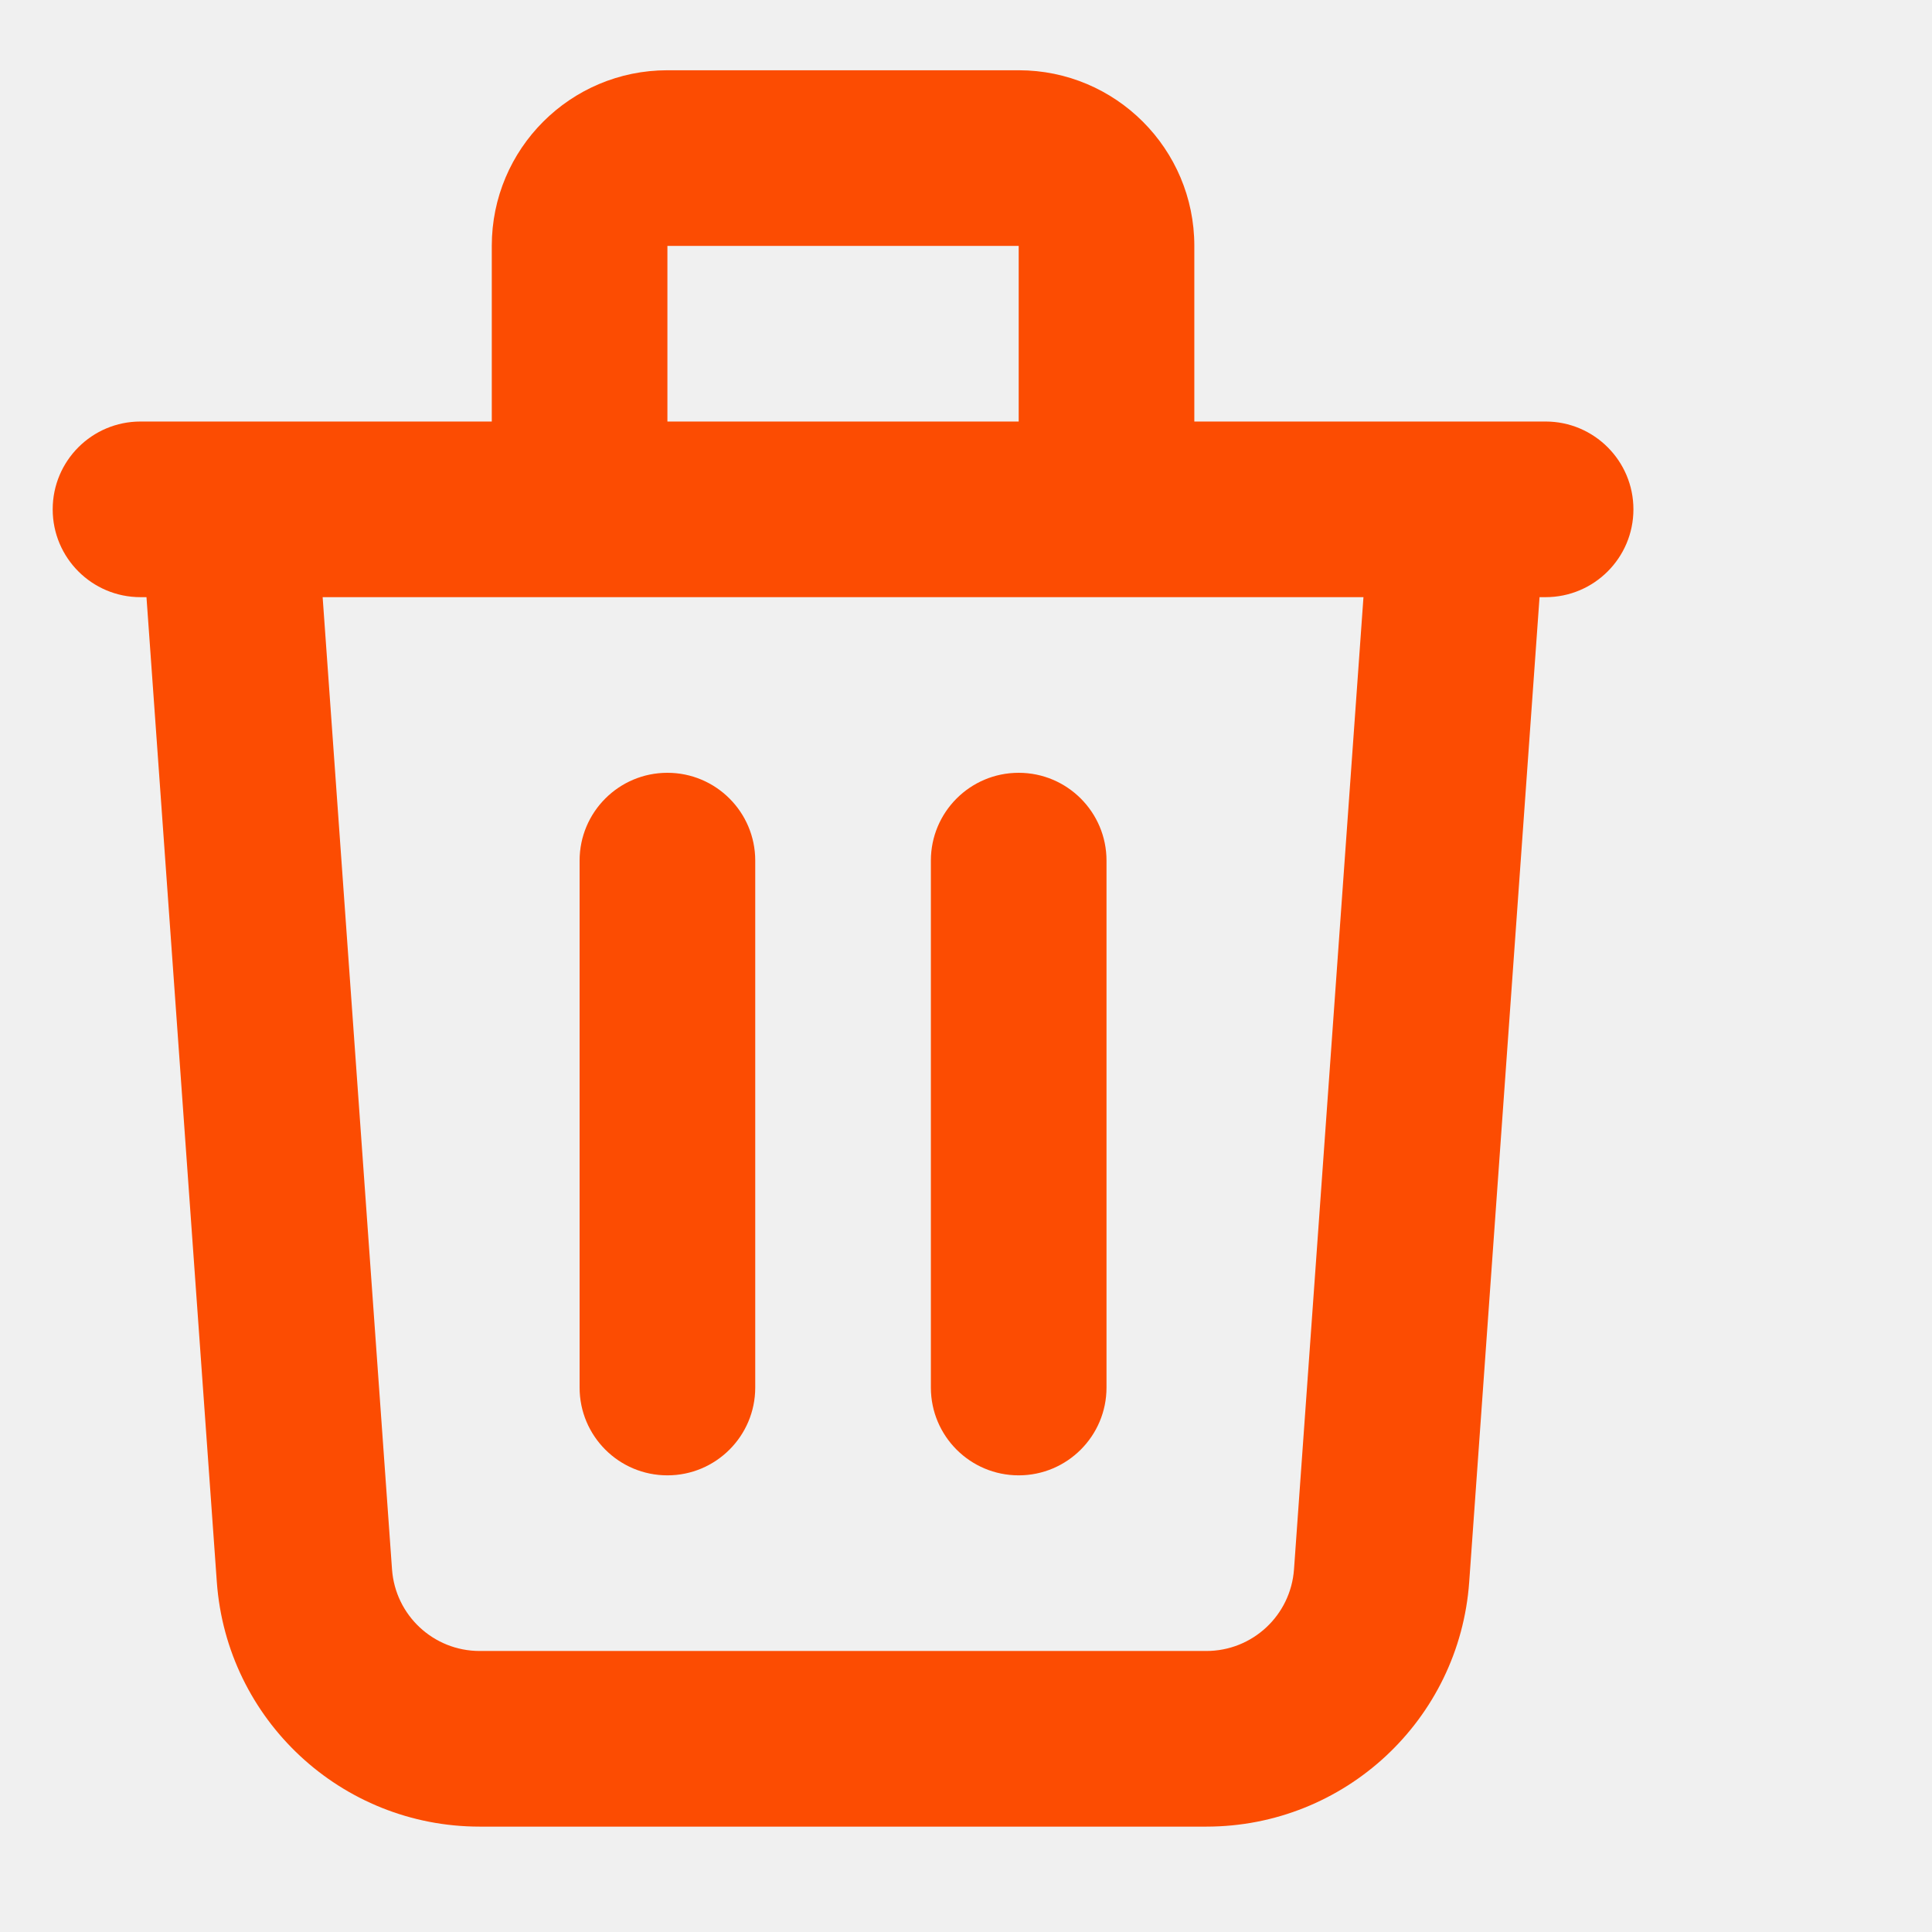
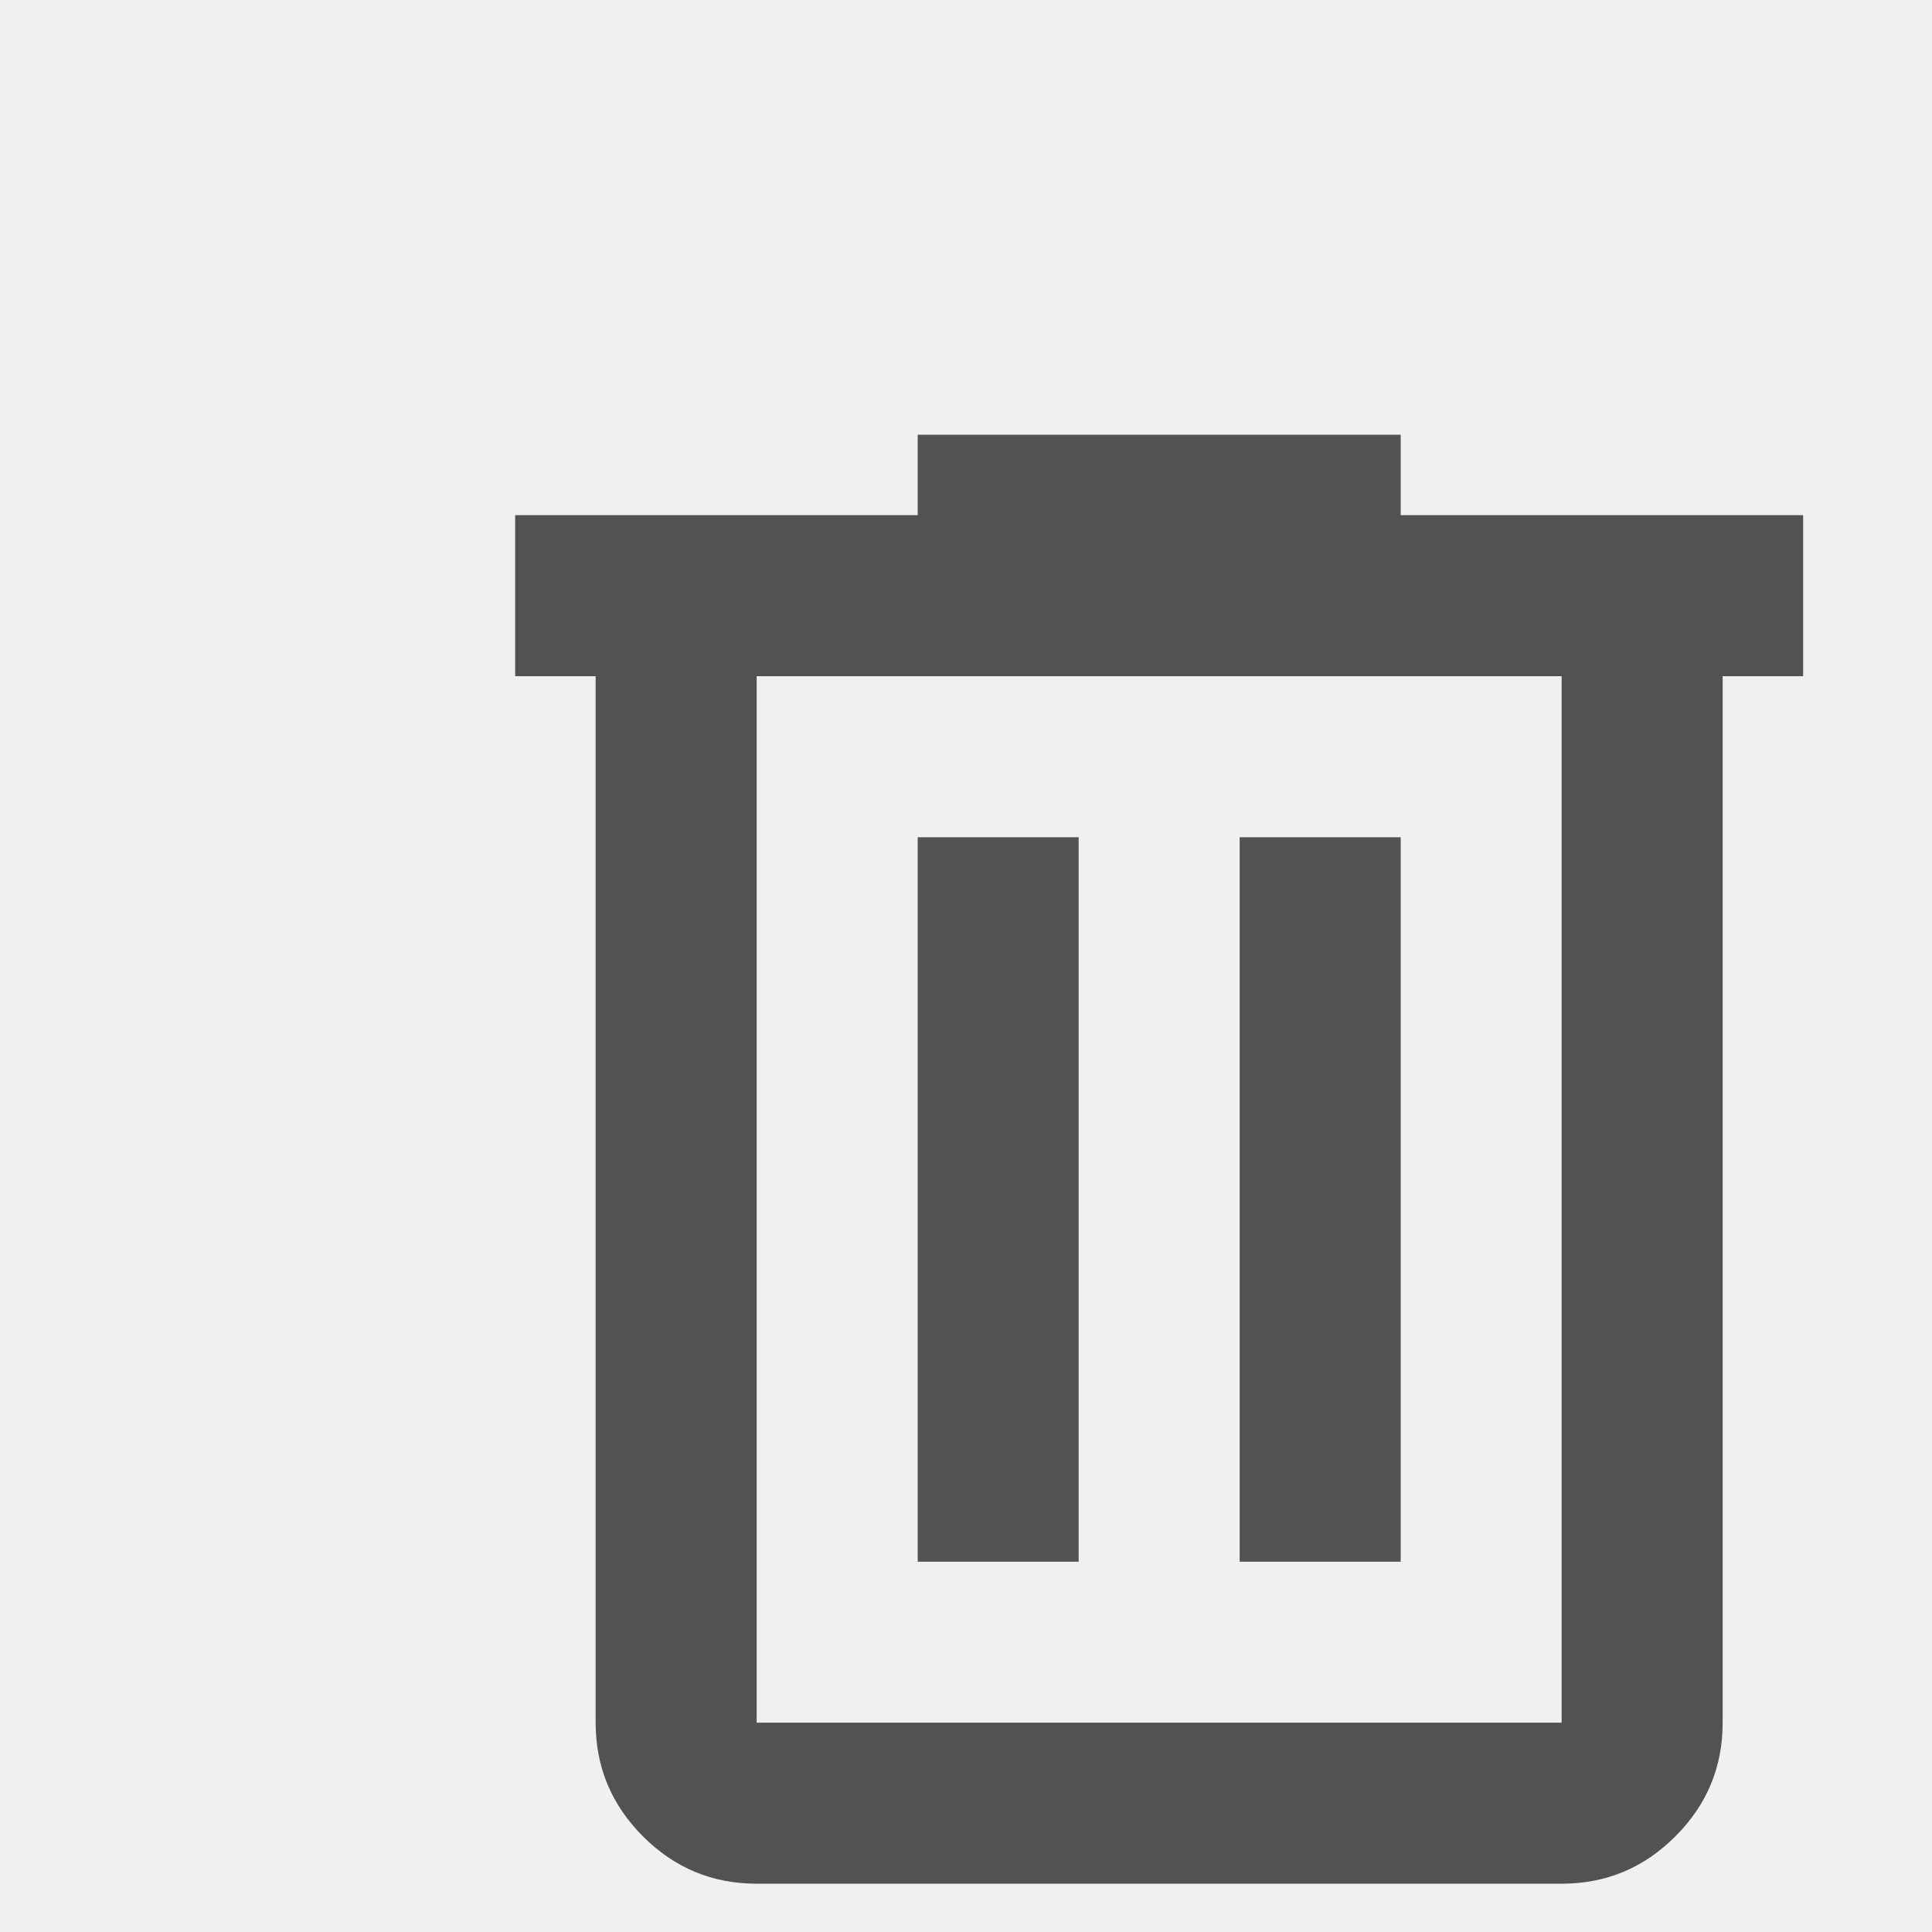
- <svg xmlns="http://www.w3.org/2000/svg" width="22" height="22" viewBox="0 0 22 22" fill="none">
-   <path fill-rule="evenodd" clip-rule="evenodd" d="M5.6 2.8C5.6 1.695 6.495 0.8 7.6 0.8H11.6C12.704 0.8 13.6 1.695 13.6 2.8V4.8H16.589C16.596 4.8 16.602 4.8 16.608 4.8H17.6C18.152 4.8 18.6 5.248 18.6 5.8C18.6 6.352 18.152 6.8 17.6 6.8H17.531L16.73 18.014C16.618 19.584 15.311 20.8 13.737 20.8H5.462C3.888 20.8 2.582 19.584 2.469 18.014L1.668 6.8H1.6C1.047 6.8 0.6 6.352 0.6 5.8C0.6 5.248 1.047 4.8 1.6 4.8H2.591C2.598 4.8 2.604 4.8 2.61 4.8H5.6V2.8ZM3.674 6.8L4.464 17.871C4.502 18.395 4.937 18.8 5.462 18.8H13.737C14.262 18.8 14.697 18.395 14.735 17.871L15.526 6.8H3.674ZM11.6 4.8H7.6V2.8H11.6V4.8ZM7.6 8.8C8.152 8.8 8.6 9.248 8.6 9.8V15.8C8.6 16.352 8.152 16.8 7.6 16.8C7.047 16.8 6.6 16.352 6.6 15.8V9.8C6.6 9.248 7.047 8.8 7.6 8.8ZM11.6 8.8C12.152 8.8 12.6 9.248 12.6 9.8V15.8C12.6 16.352 12.152 16.8 11.6 16.8C11.047 16.8 10.6 16.352 10.6 15.8V9.8C10.6 9.248 11.047 8.8 11.6 8.8Z" fill="#FC4C02" />
+ <svg xmlns="http://www.w3.org/2000/svg" width="20" height="20" viewBox="0 0 20 20" fill="none">
+   <g clip-path="url(#clip0_3433_10425)">
+     <mask id="mask0_3433_10425" style="mask-type:alpha" maskUnits="userSpaceOnUse" x="2" y="2" width="20" height="20">
+       <rect x="2" y="2" width="20" height="20" fill="#D9D9D9" />
+     </mask>
+     <g mask="url(#mask0_3433_10425)">
+       <path d="M7.833 19.5C7.375 19.5 6.982 19.337 6.656 19.01C6.33 18.684 6.166 18.292 6.166 17.833V7H5.333V5.333H9.5V4.5H14.5V5.333H18.666V7H17.833V17.833C17.833 18.292 17.67 18.684 17.343 19.01C17.017 19.337 16.625 19.5 16.166 19.5H7.833ZM16.166 7H7.833V17.833H16.166V7ZM9.5 16.167H11.166V8.667H9.5V16.167ZM12.833 16.167H14.5V8.667H12.833V16.167Z" fill="#525252" />
+     </g>
+   </g>
+   <defs>
+     <clipPath id="clip0_3433_10425">
+       <rect width="20" height="20" fill="white" />
+     </clipPath>
+   </defs>
</svg>
